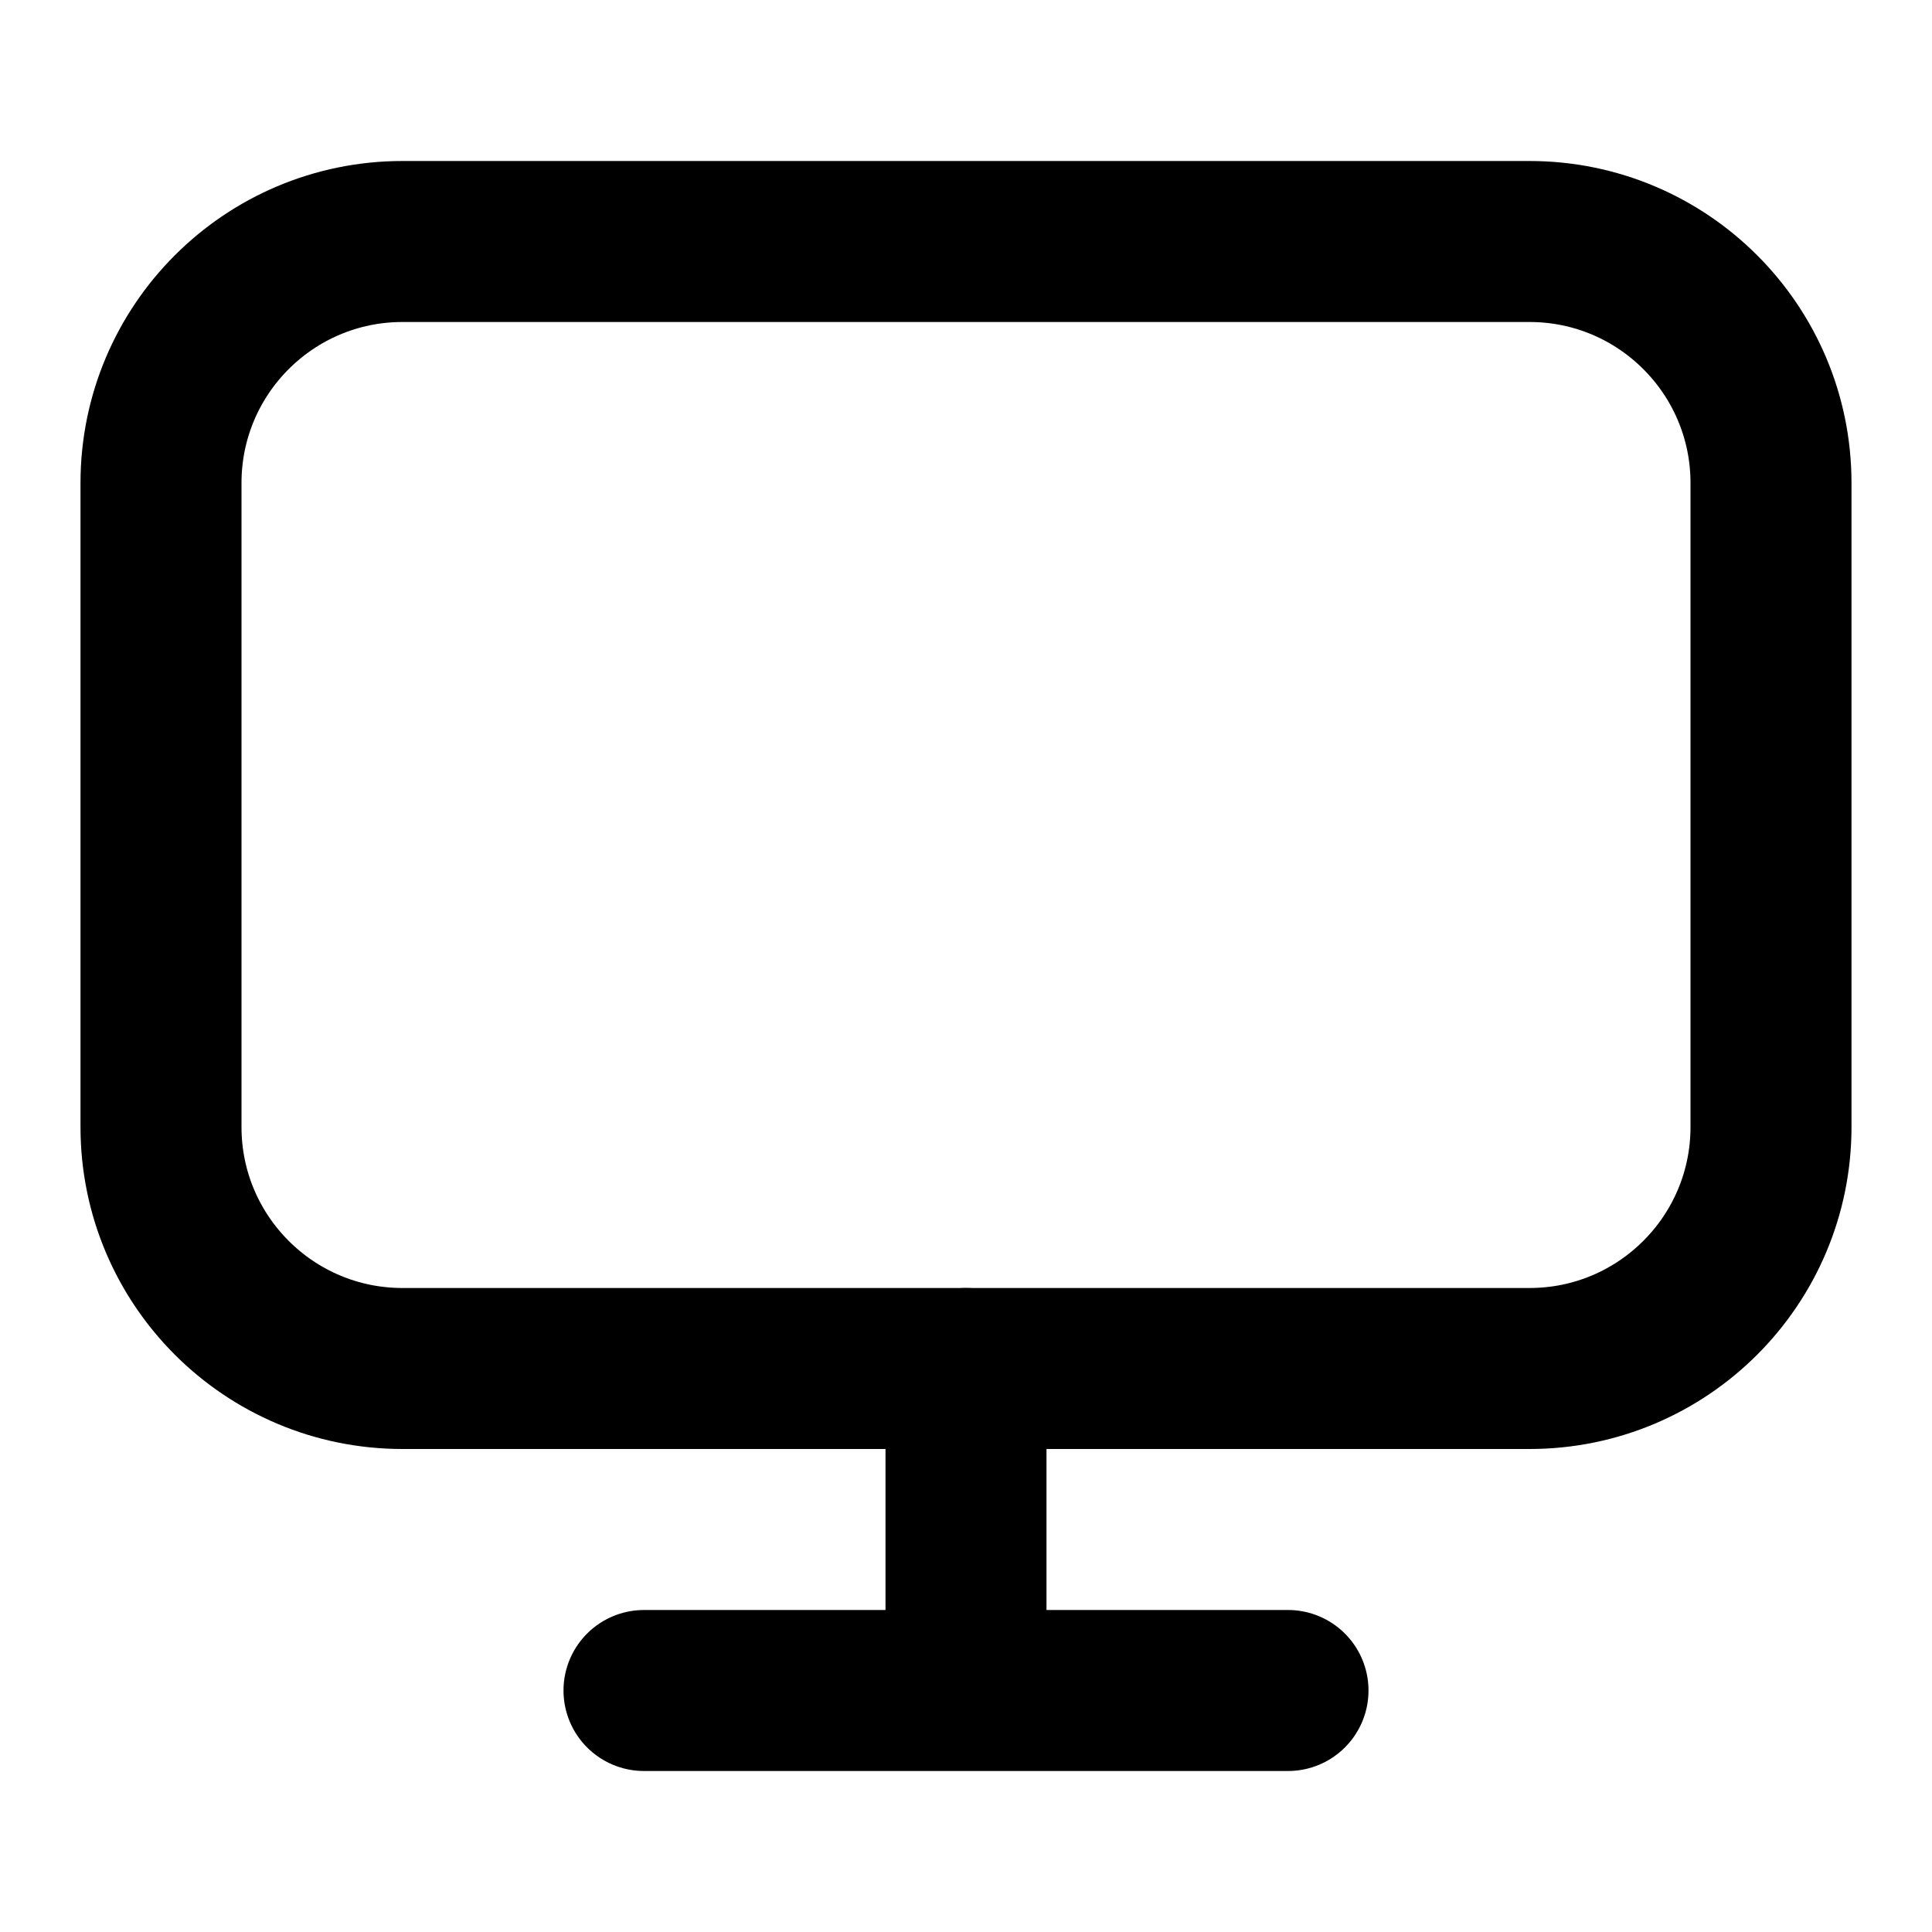
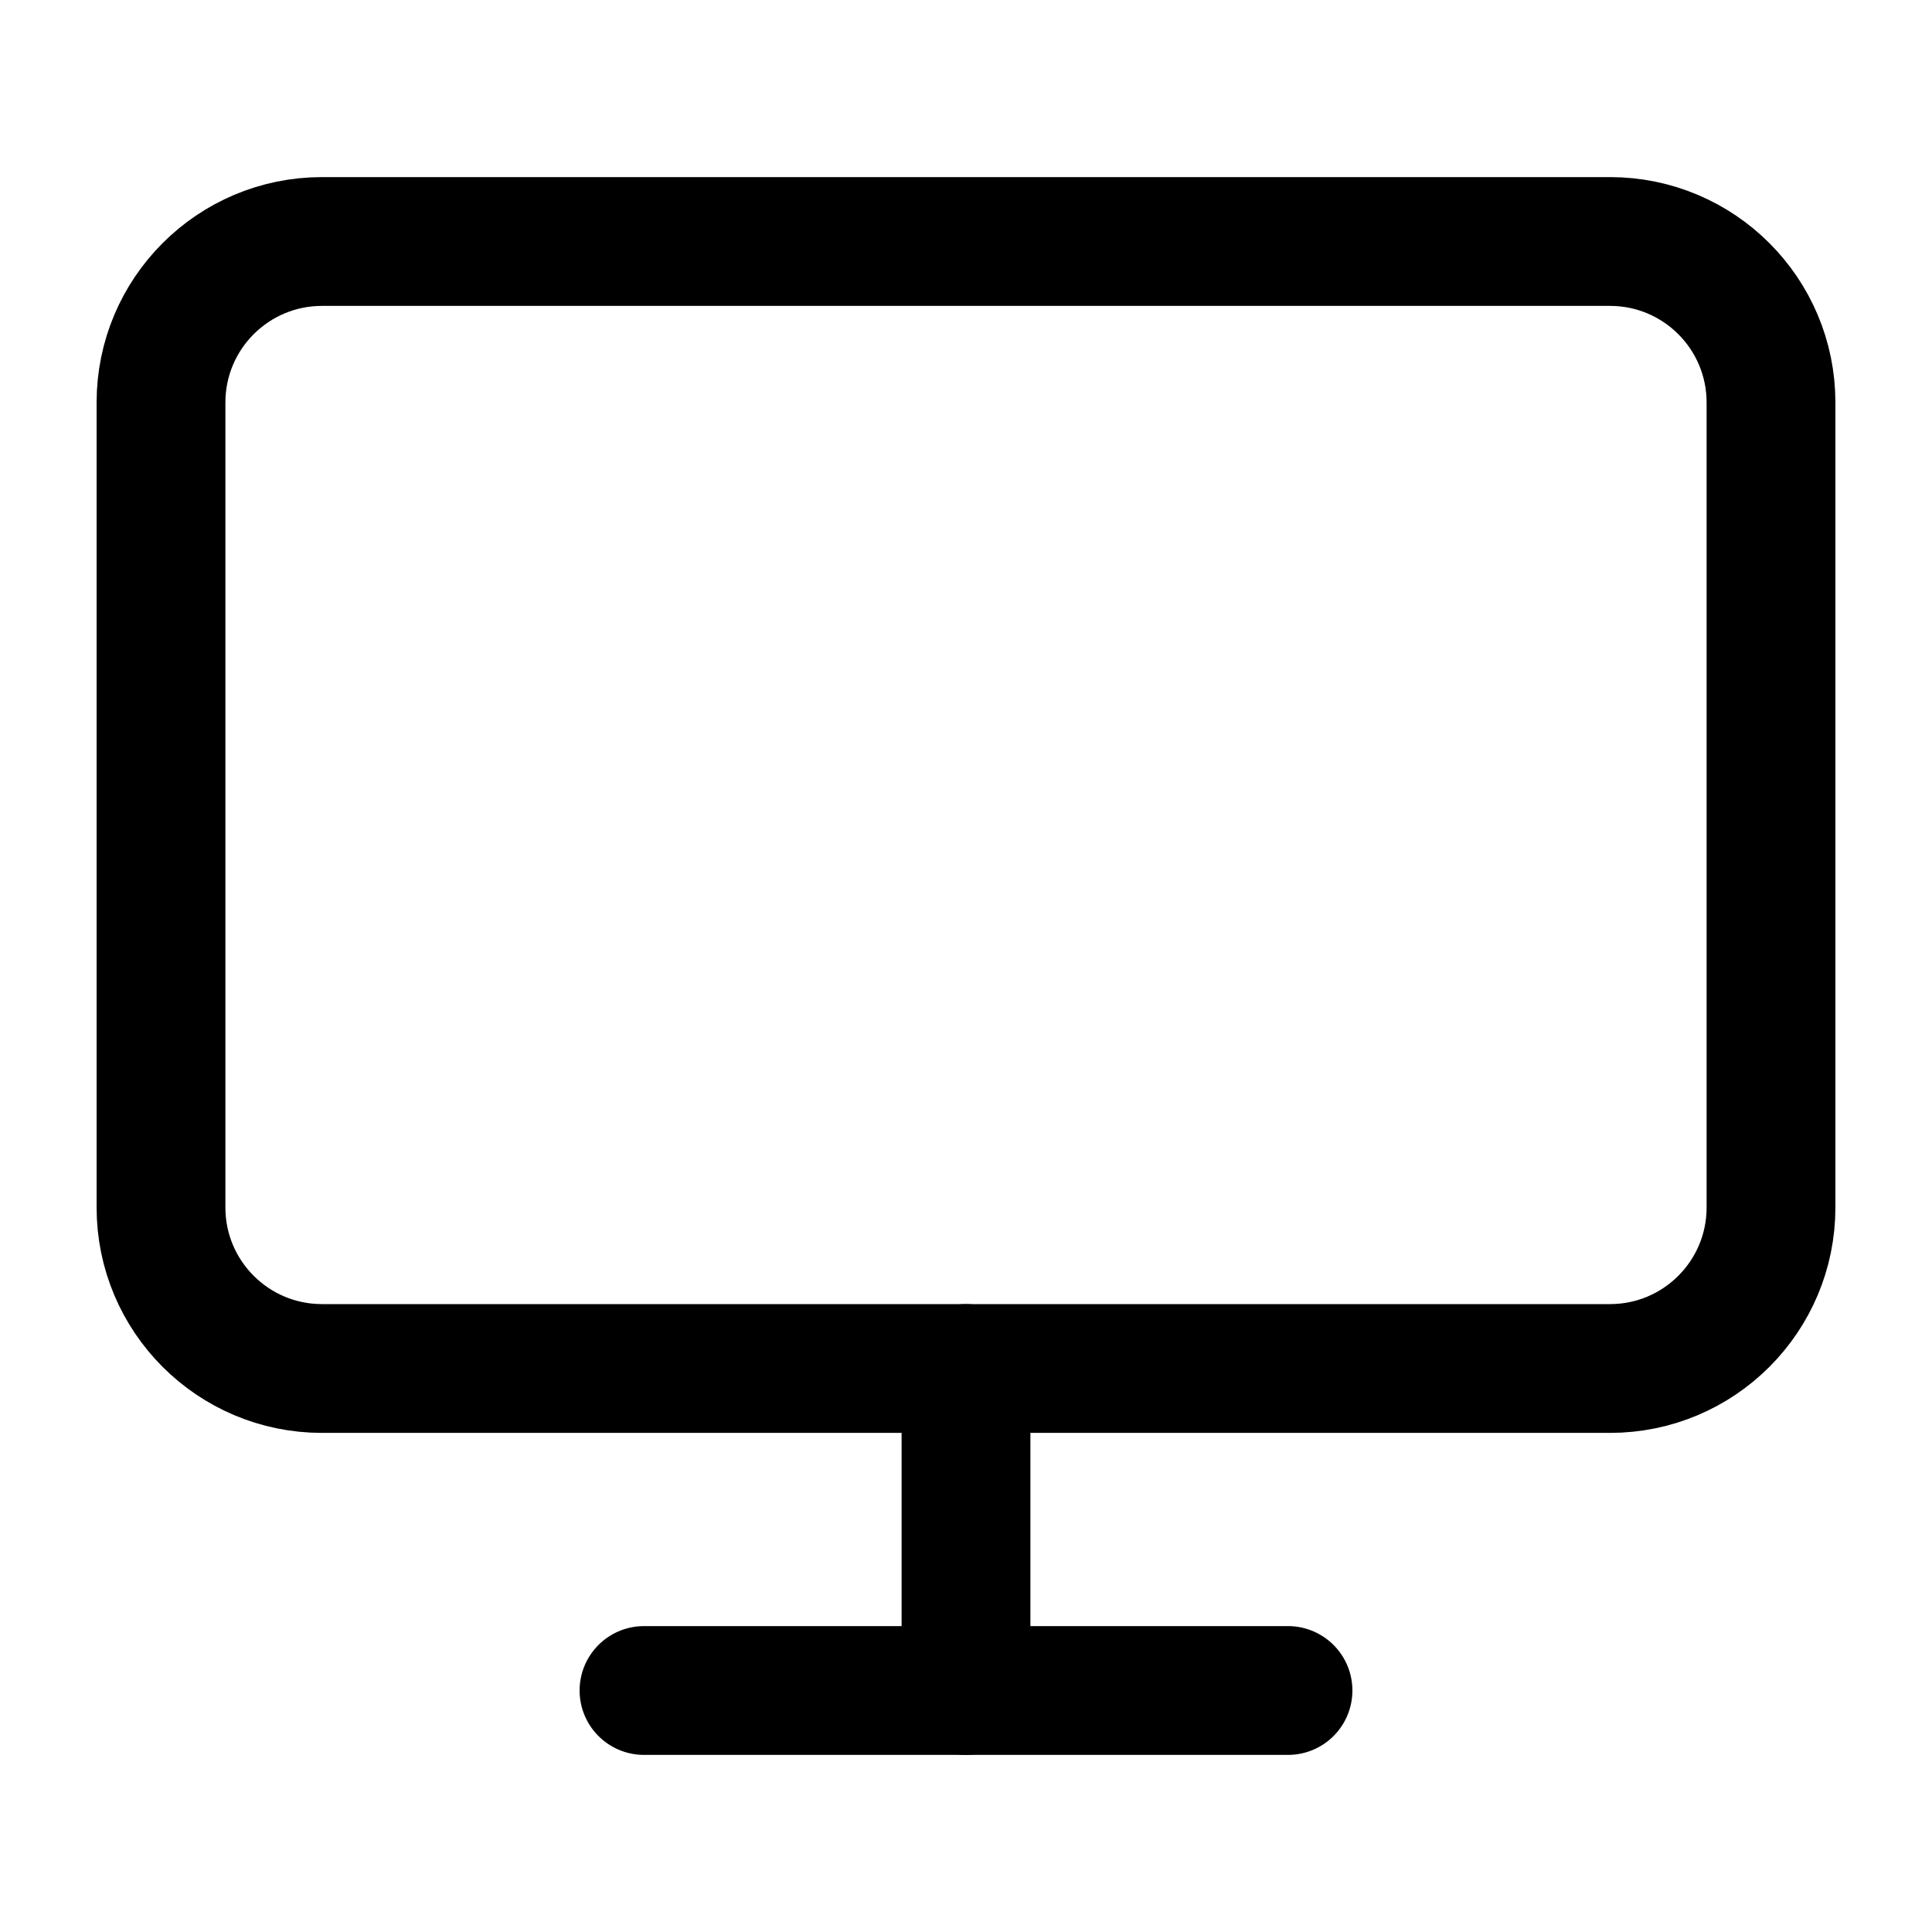
- <svg xmlns="http://www.w3.org/2000/svg" width="24" height="24" viewBox="0 0 24 24" fill="none" stroke="#000" stroke-width="2" stroke-linecap="round" stroke-linejoin="round">
-   <rect width="20" height="14" x="2" y="3" rx="3" />
-   <path d="M8 21h8M12 17v4" />
+ <svg xmlns="http://www.w3.org/2000/svg" width="24" height="24" viewBox="0 0 24 24" fill="none" stroke="currentColor" stroke-width="1.6" stroke-linecap="round" stroke-linejoin="round">
+   <rect width="20" height="14" x="2" y="3" rx="2" />
+   <line x1="8" x2="16" y1="21" y2="21" />
+   <line x1="12" x2="12" y1="17" y2="21" />
</svg>
